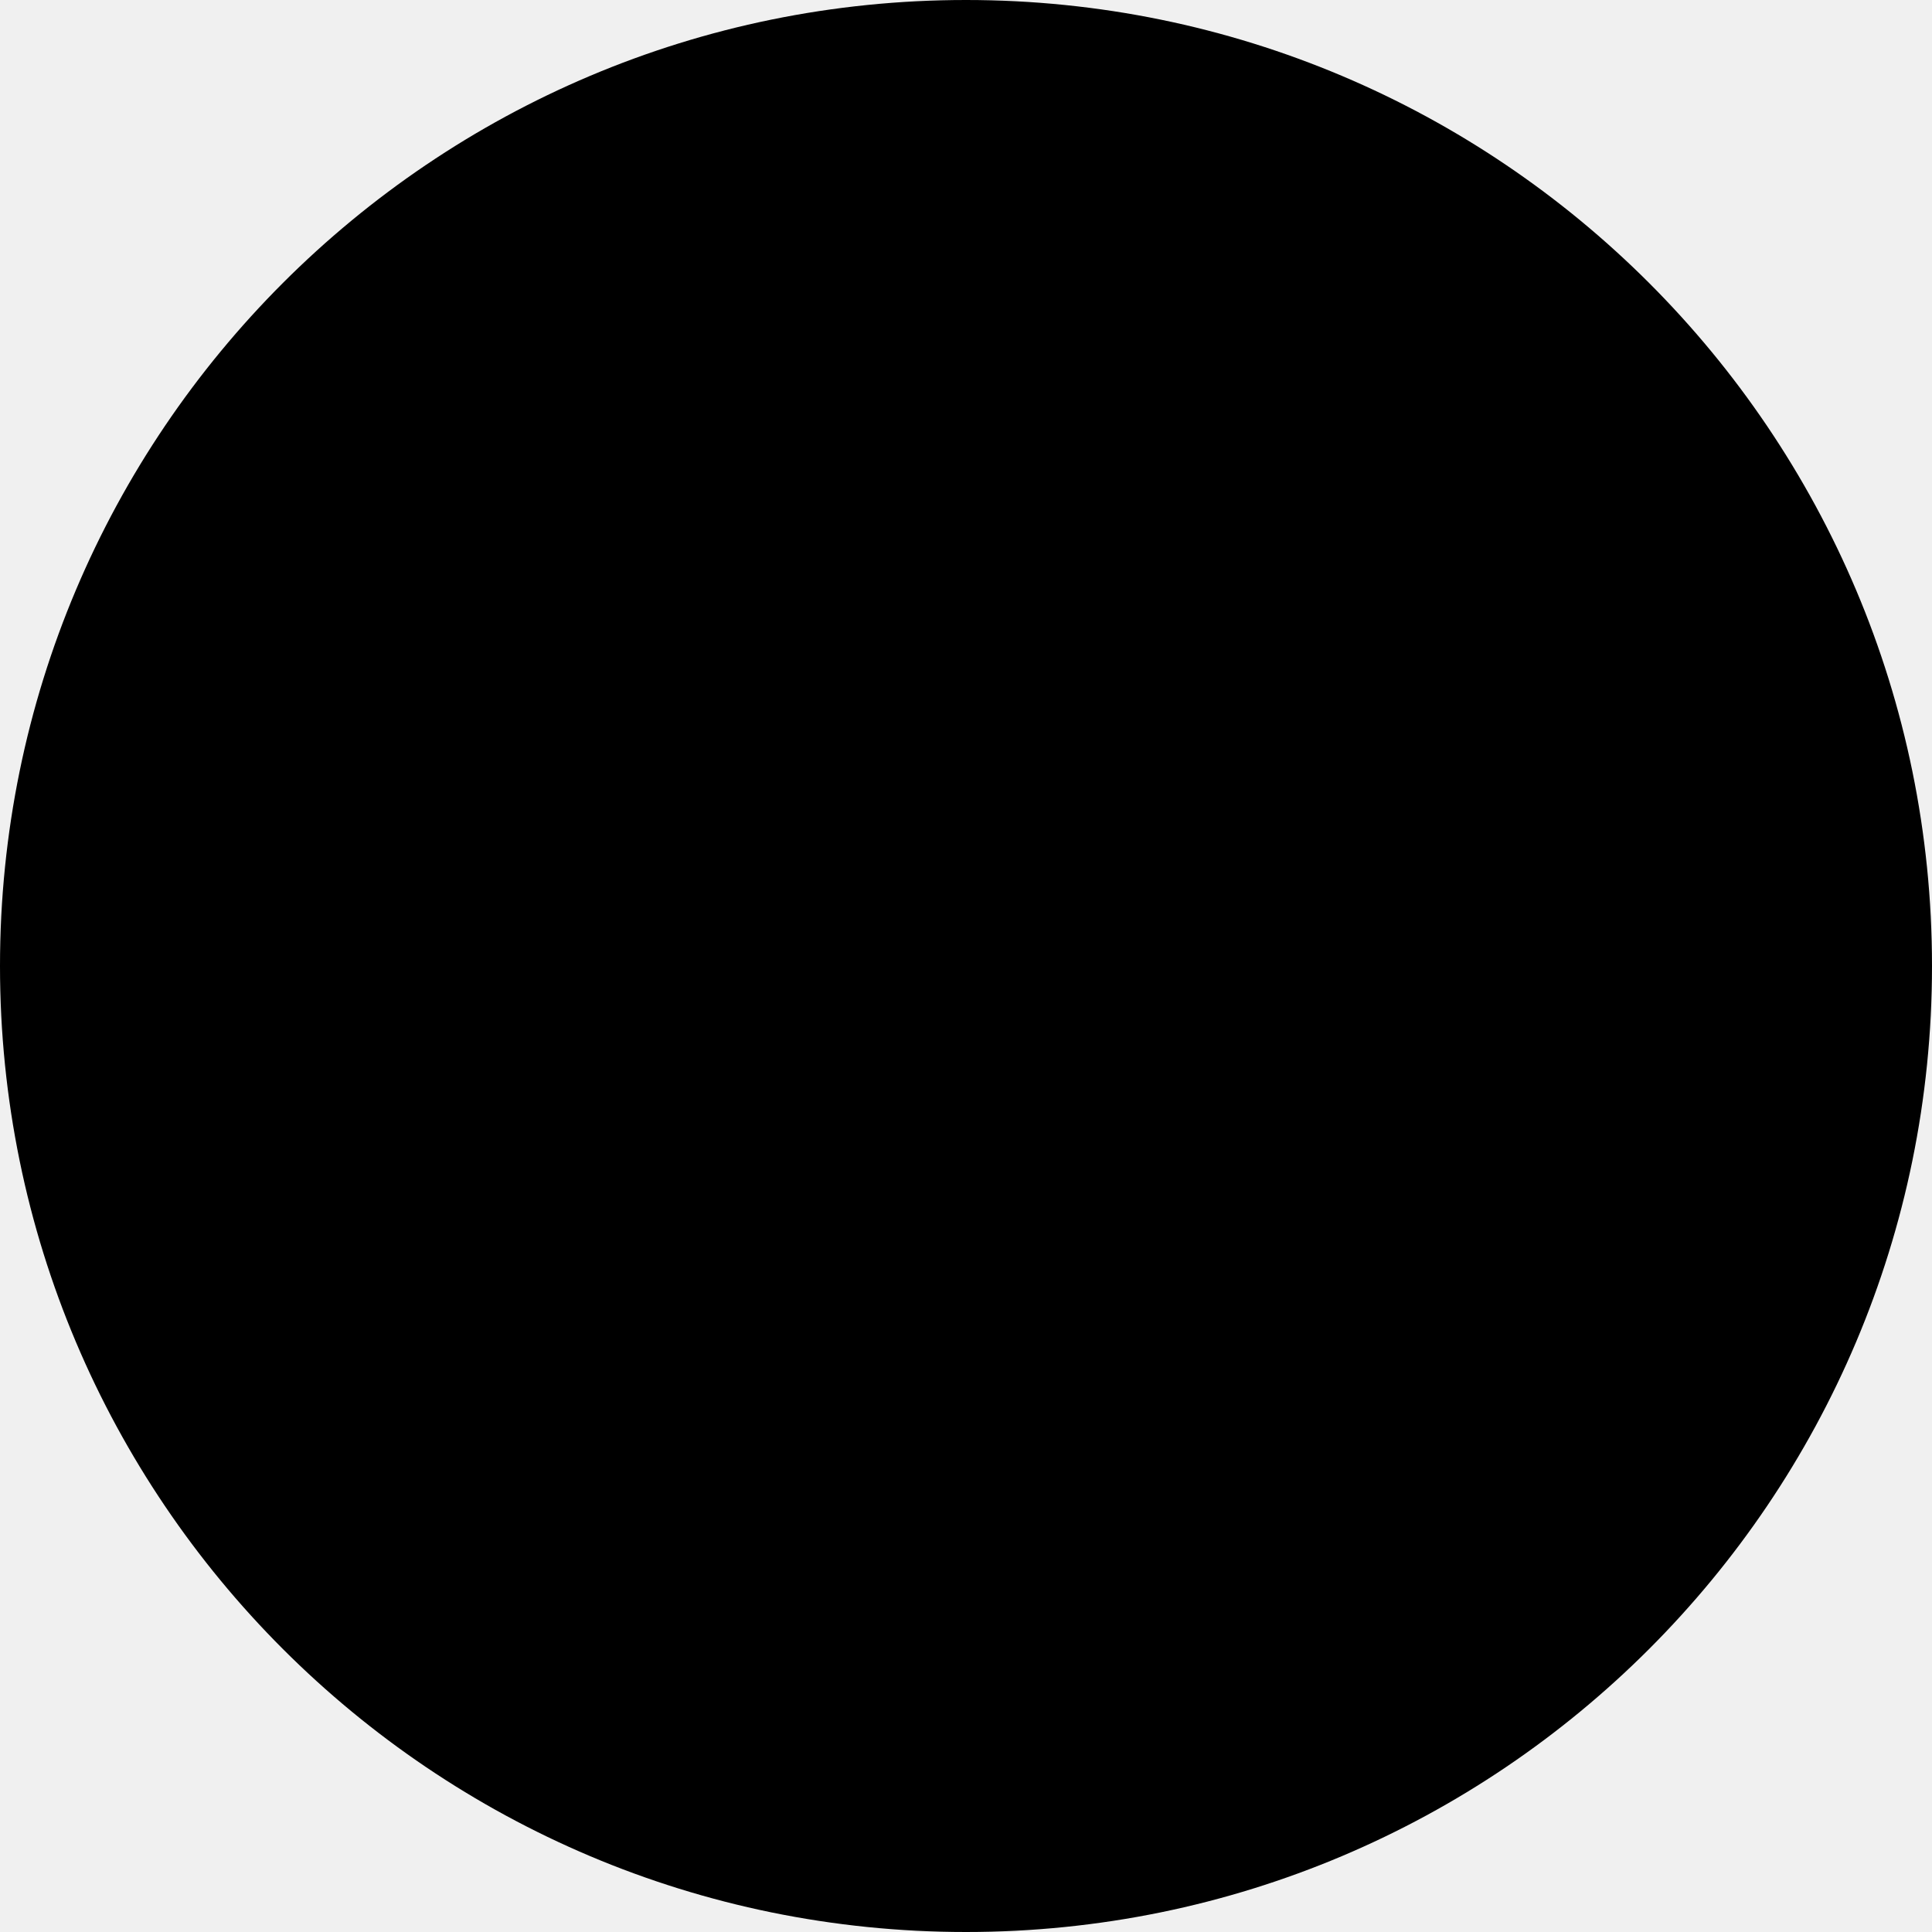
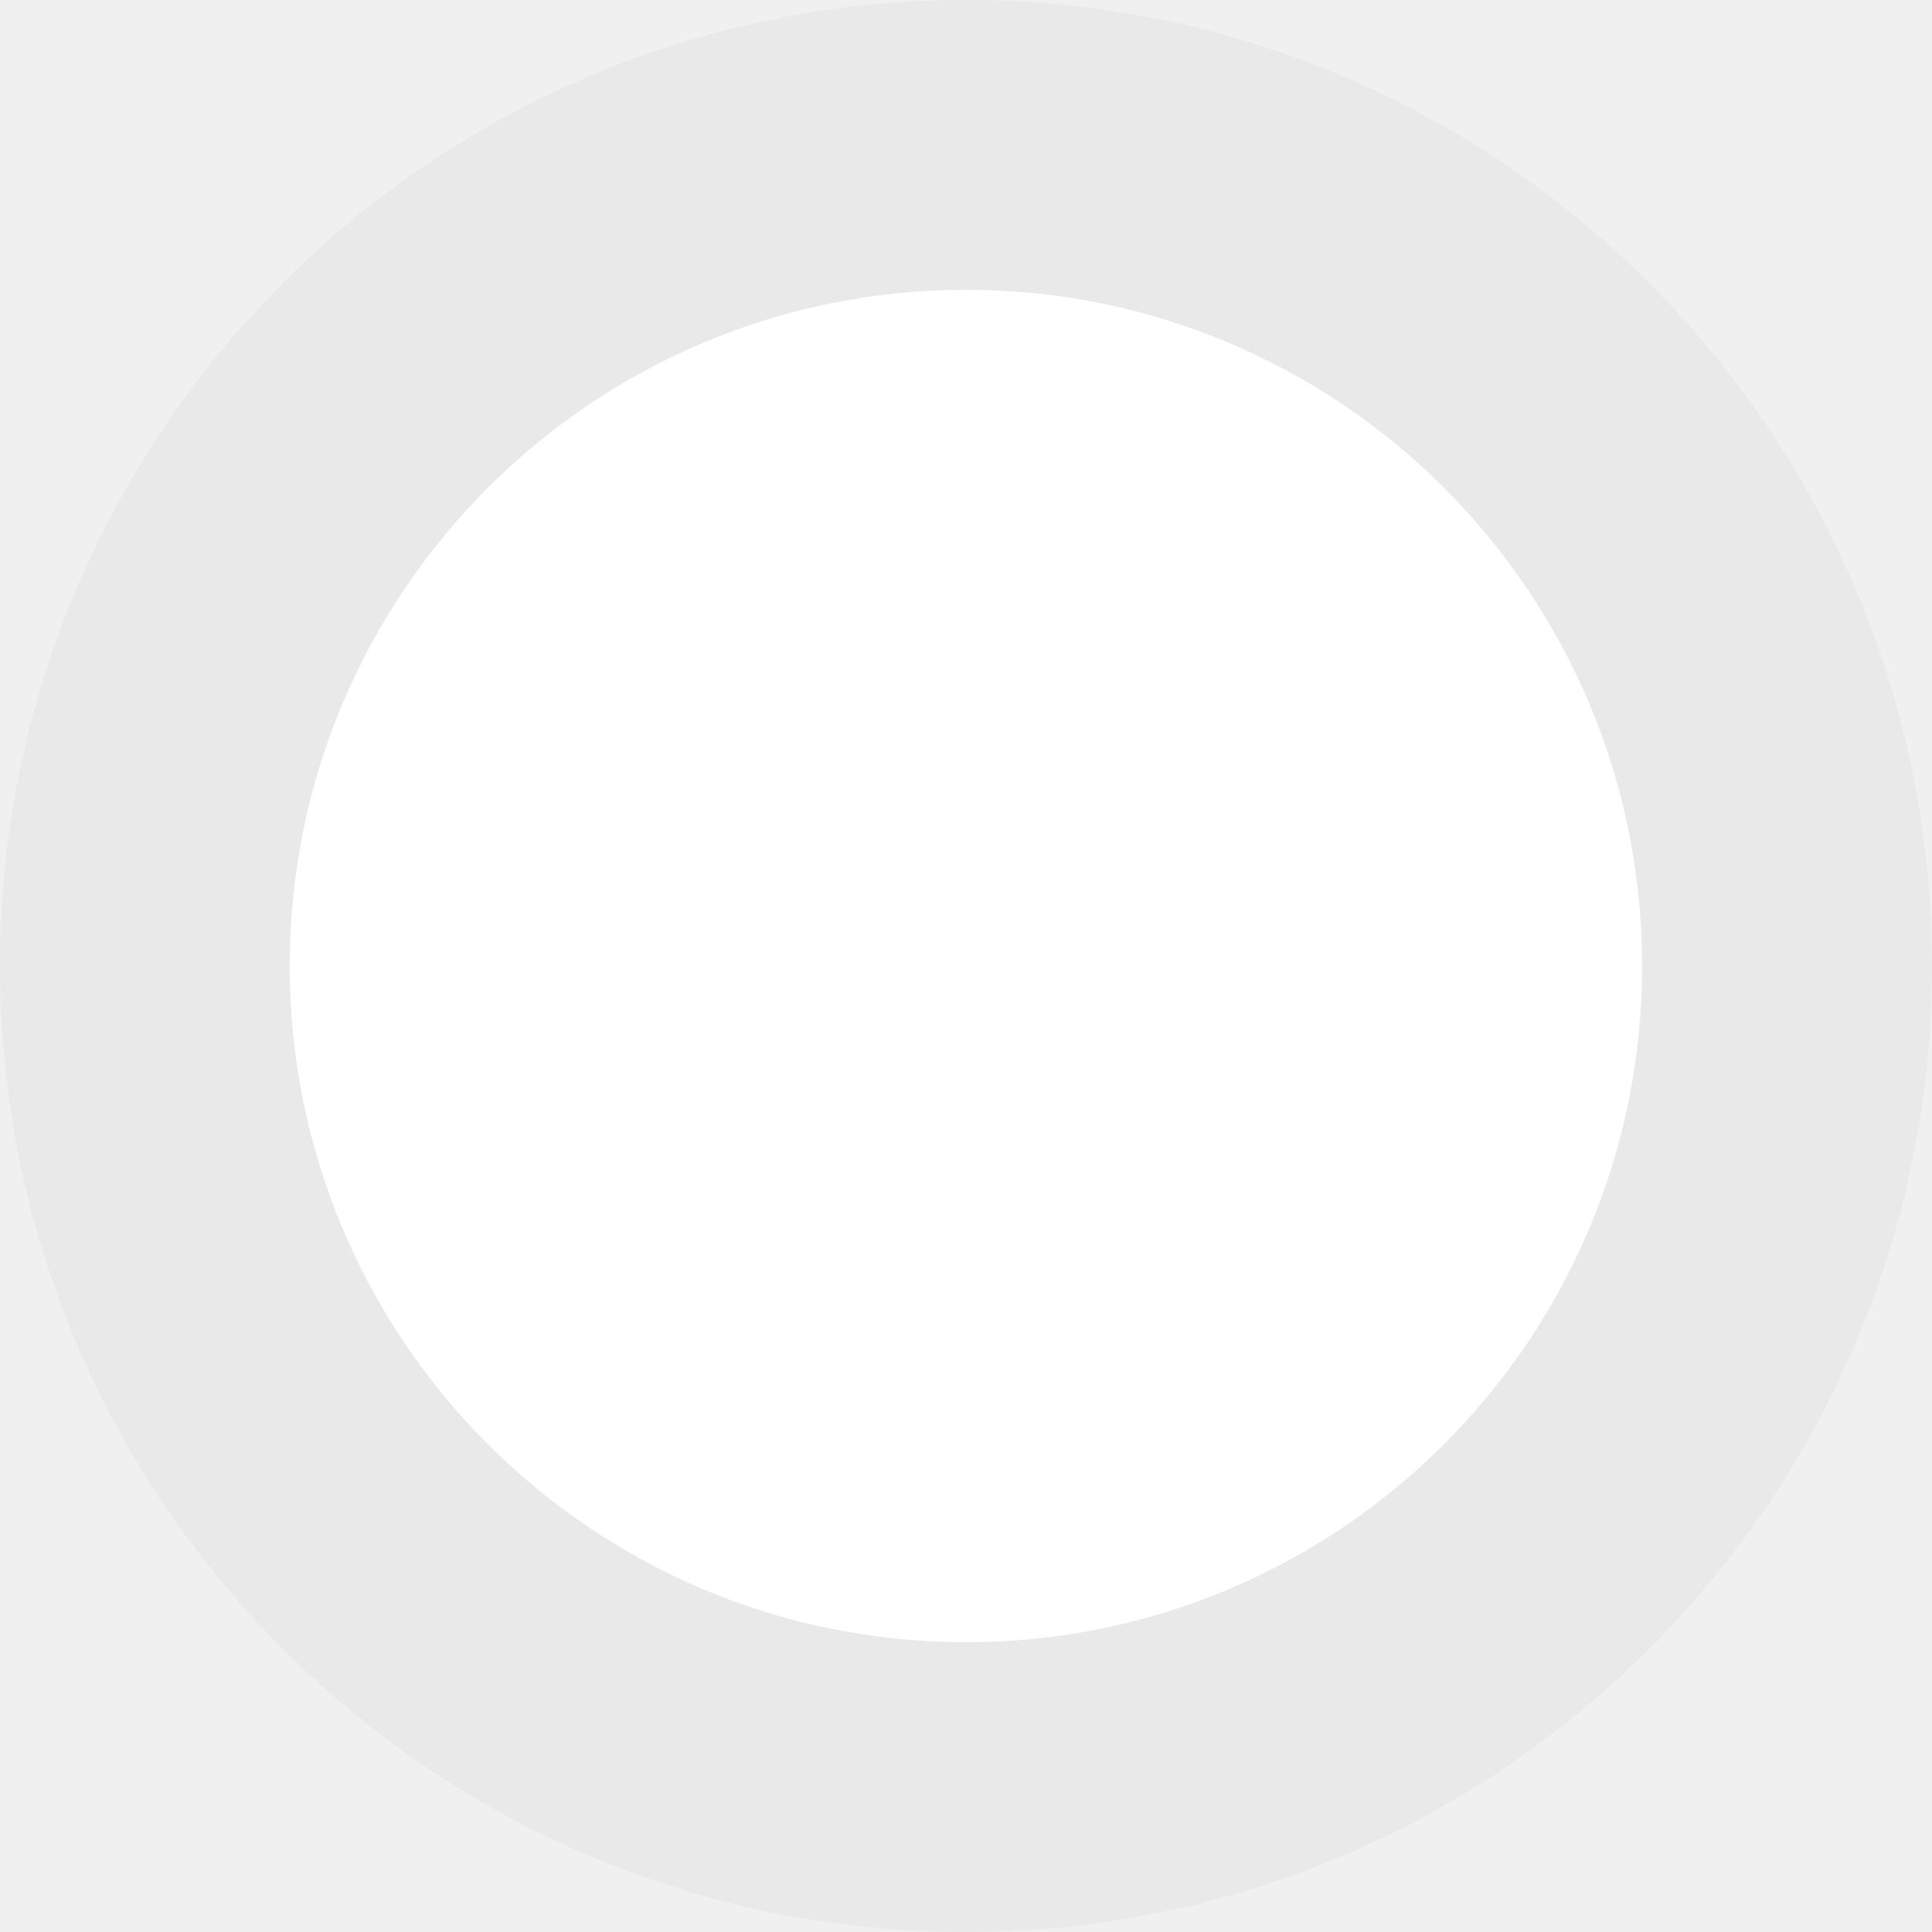
<svg xmlns="http://www.w3.org/2000/svg" width="26" height="26" viewBox="0 0 26 26" fill="none">
-   <circle cx="13" cy="13" r="13" fill="currentColor" />
-   <circle cx="12.999" cy="13" r="9.1" fill="currentColor" />
+   <circle cx="13" cy="13" r="13" fill="#E9E9E9" />
+   <circle cx="12.999" cy="13" r="9.1" fill="white" />
</svg>
